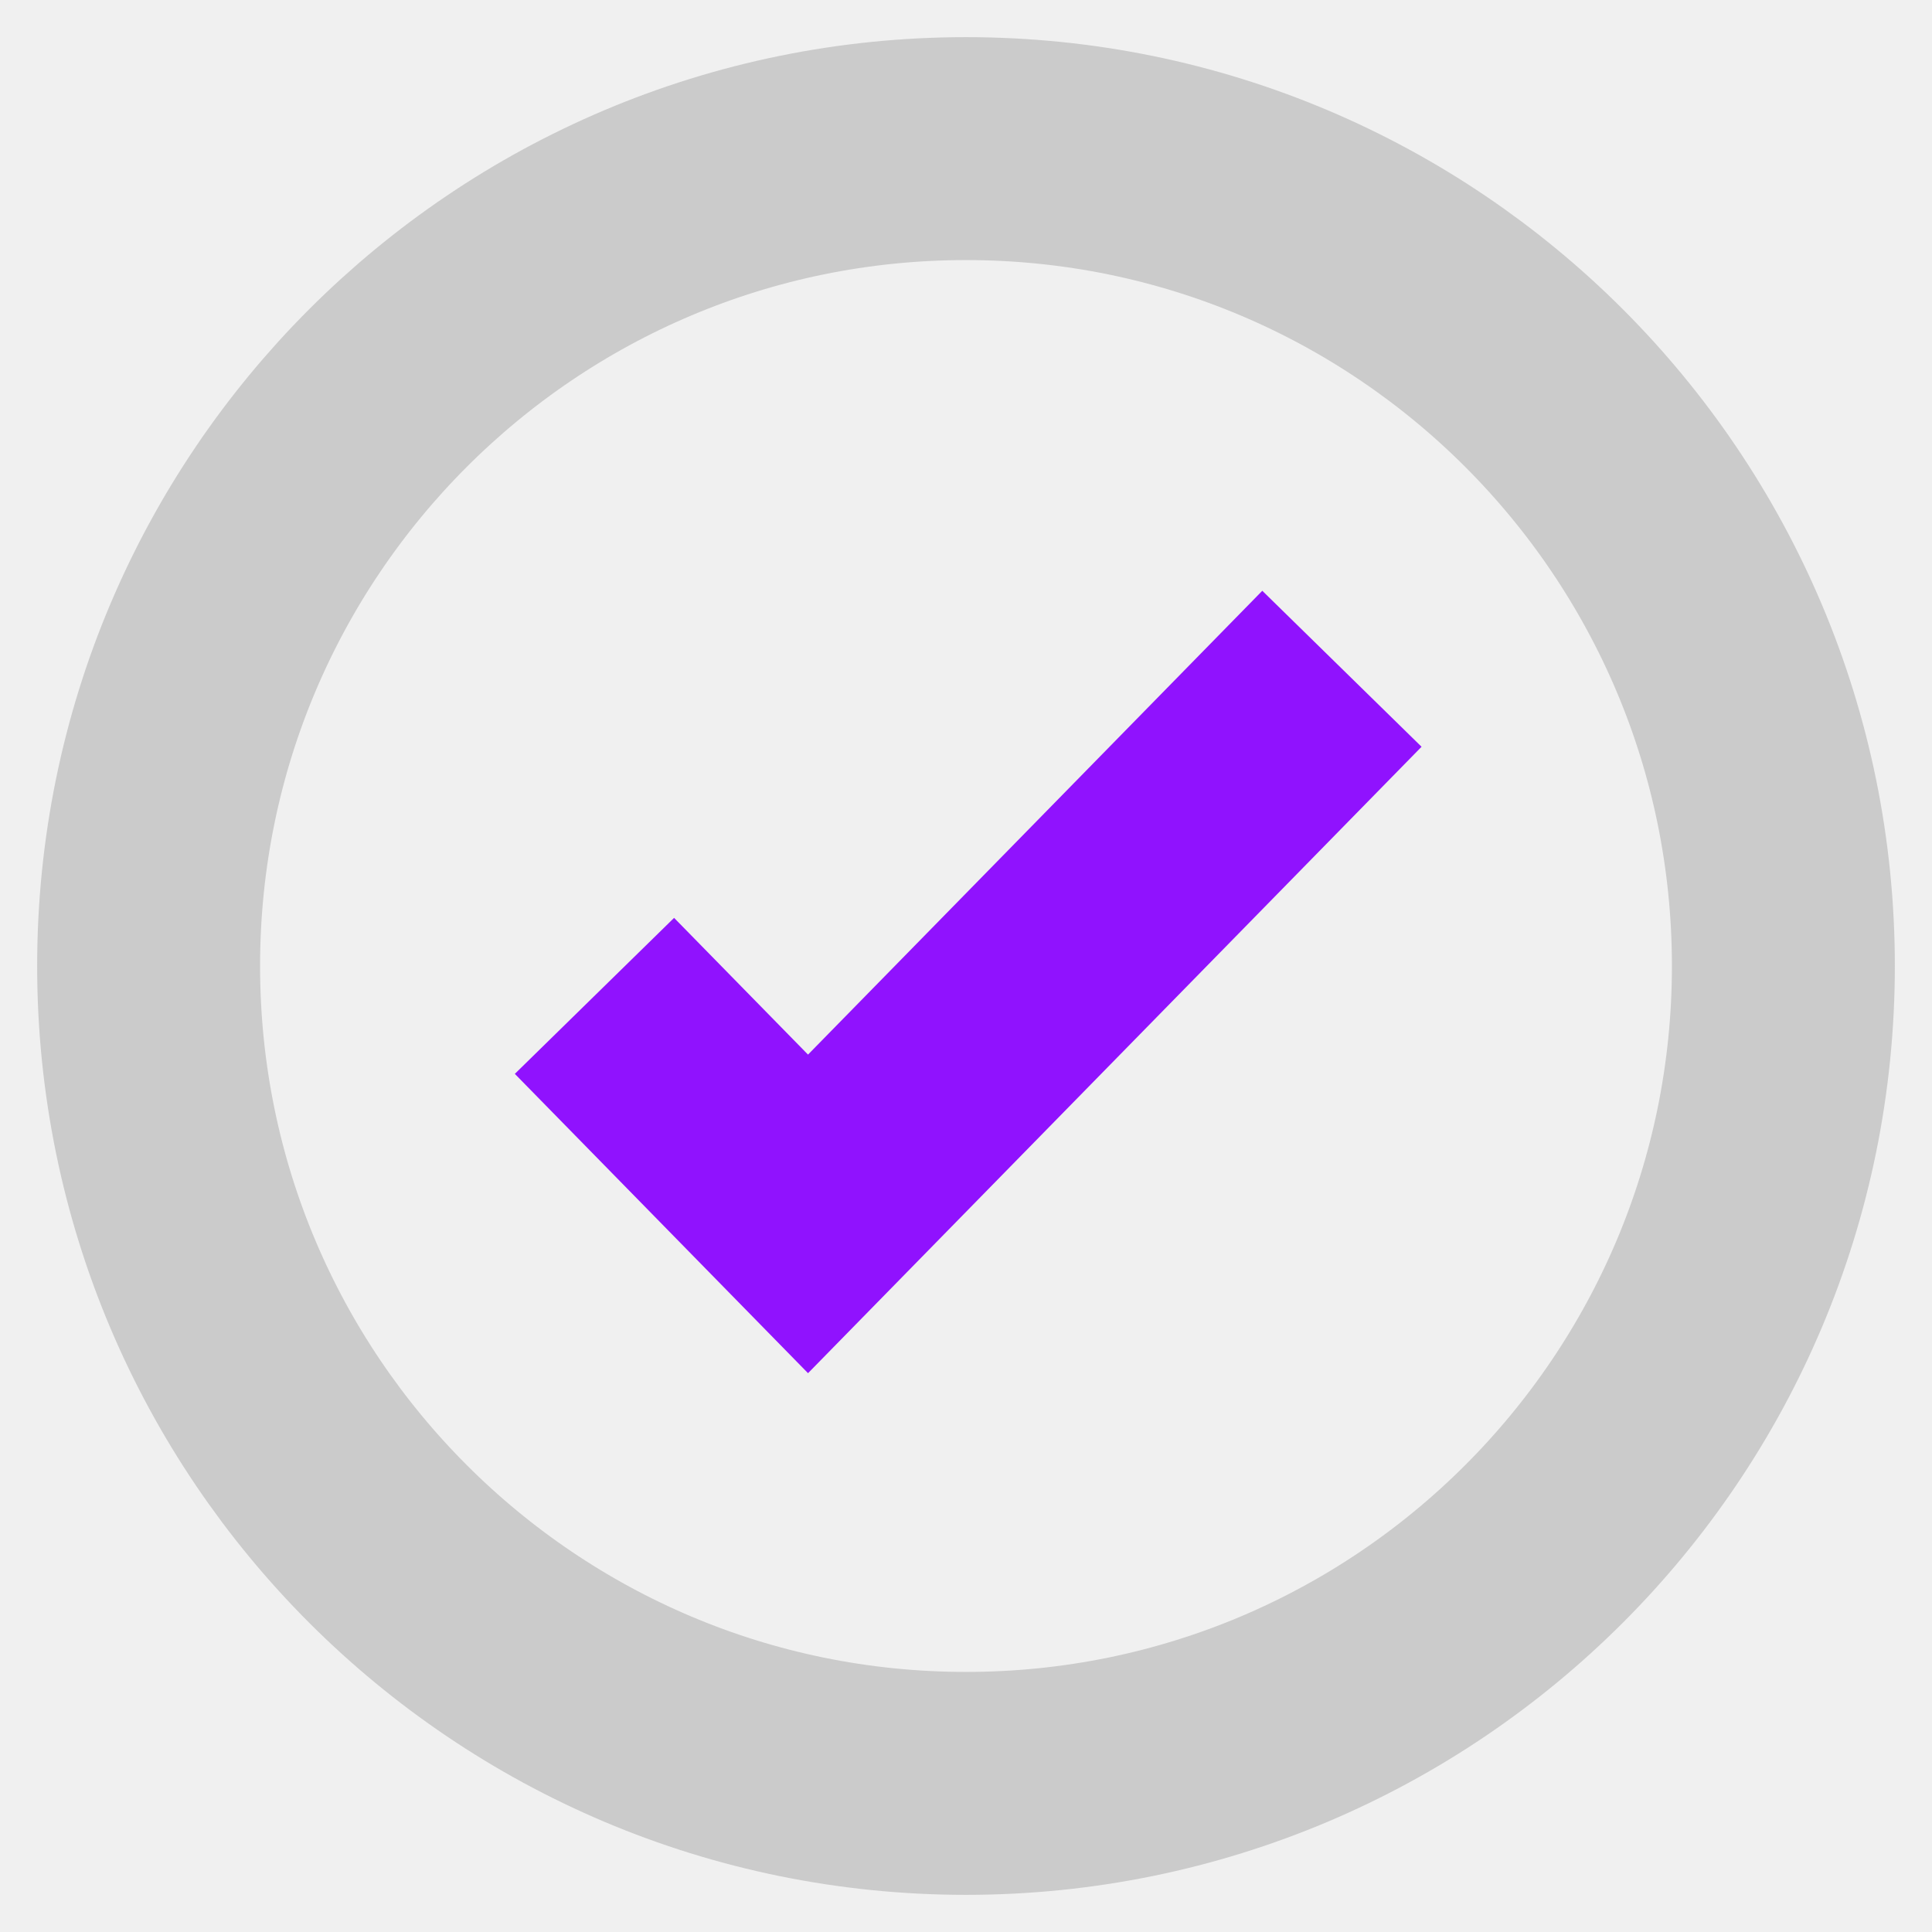
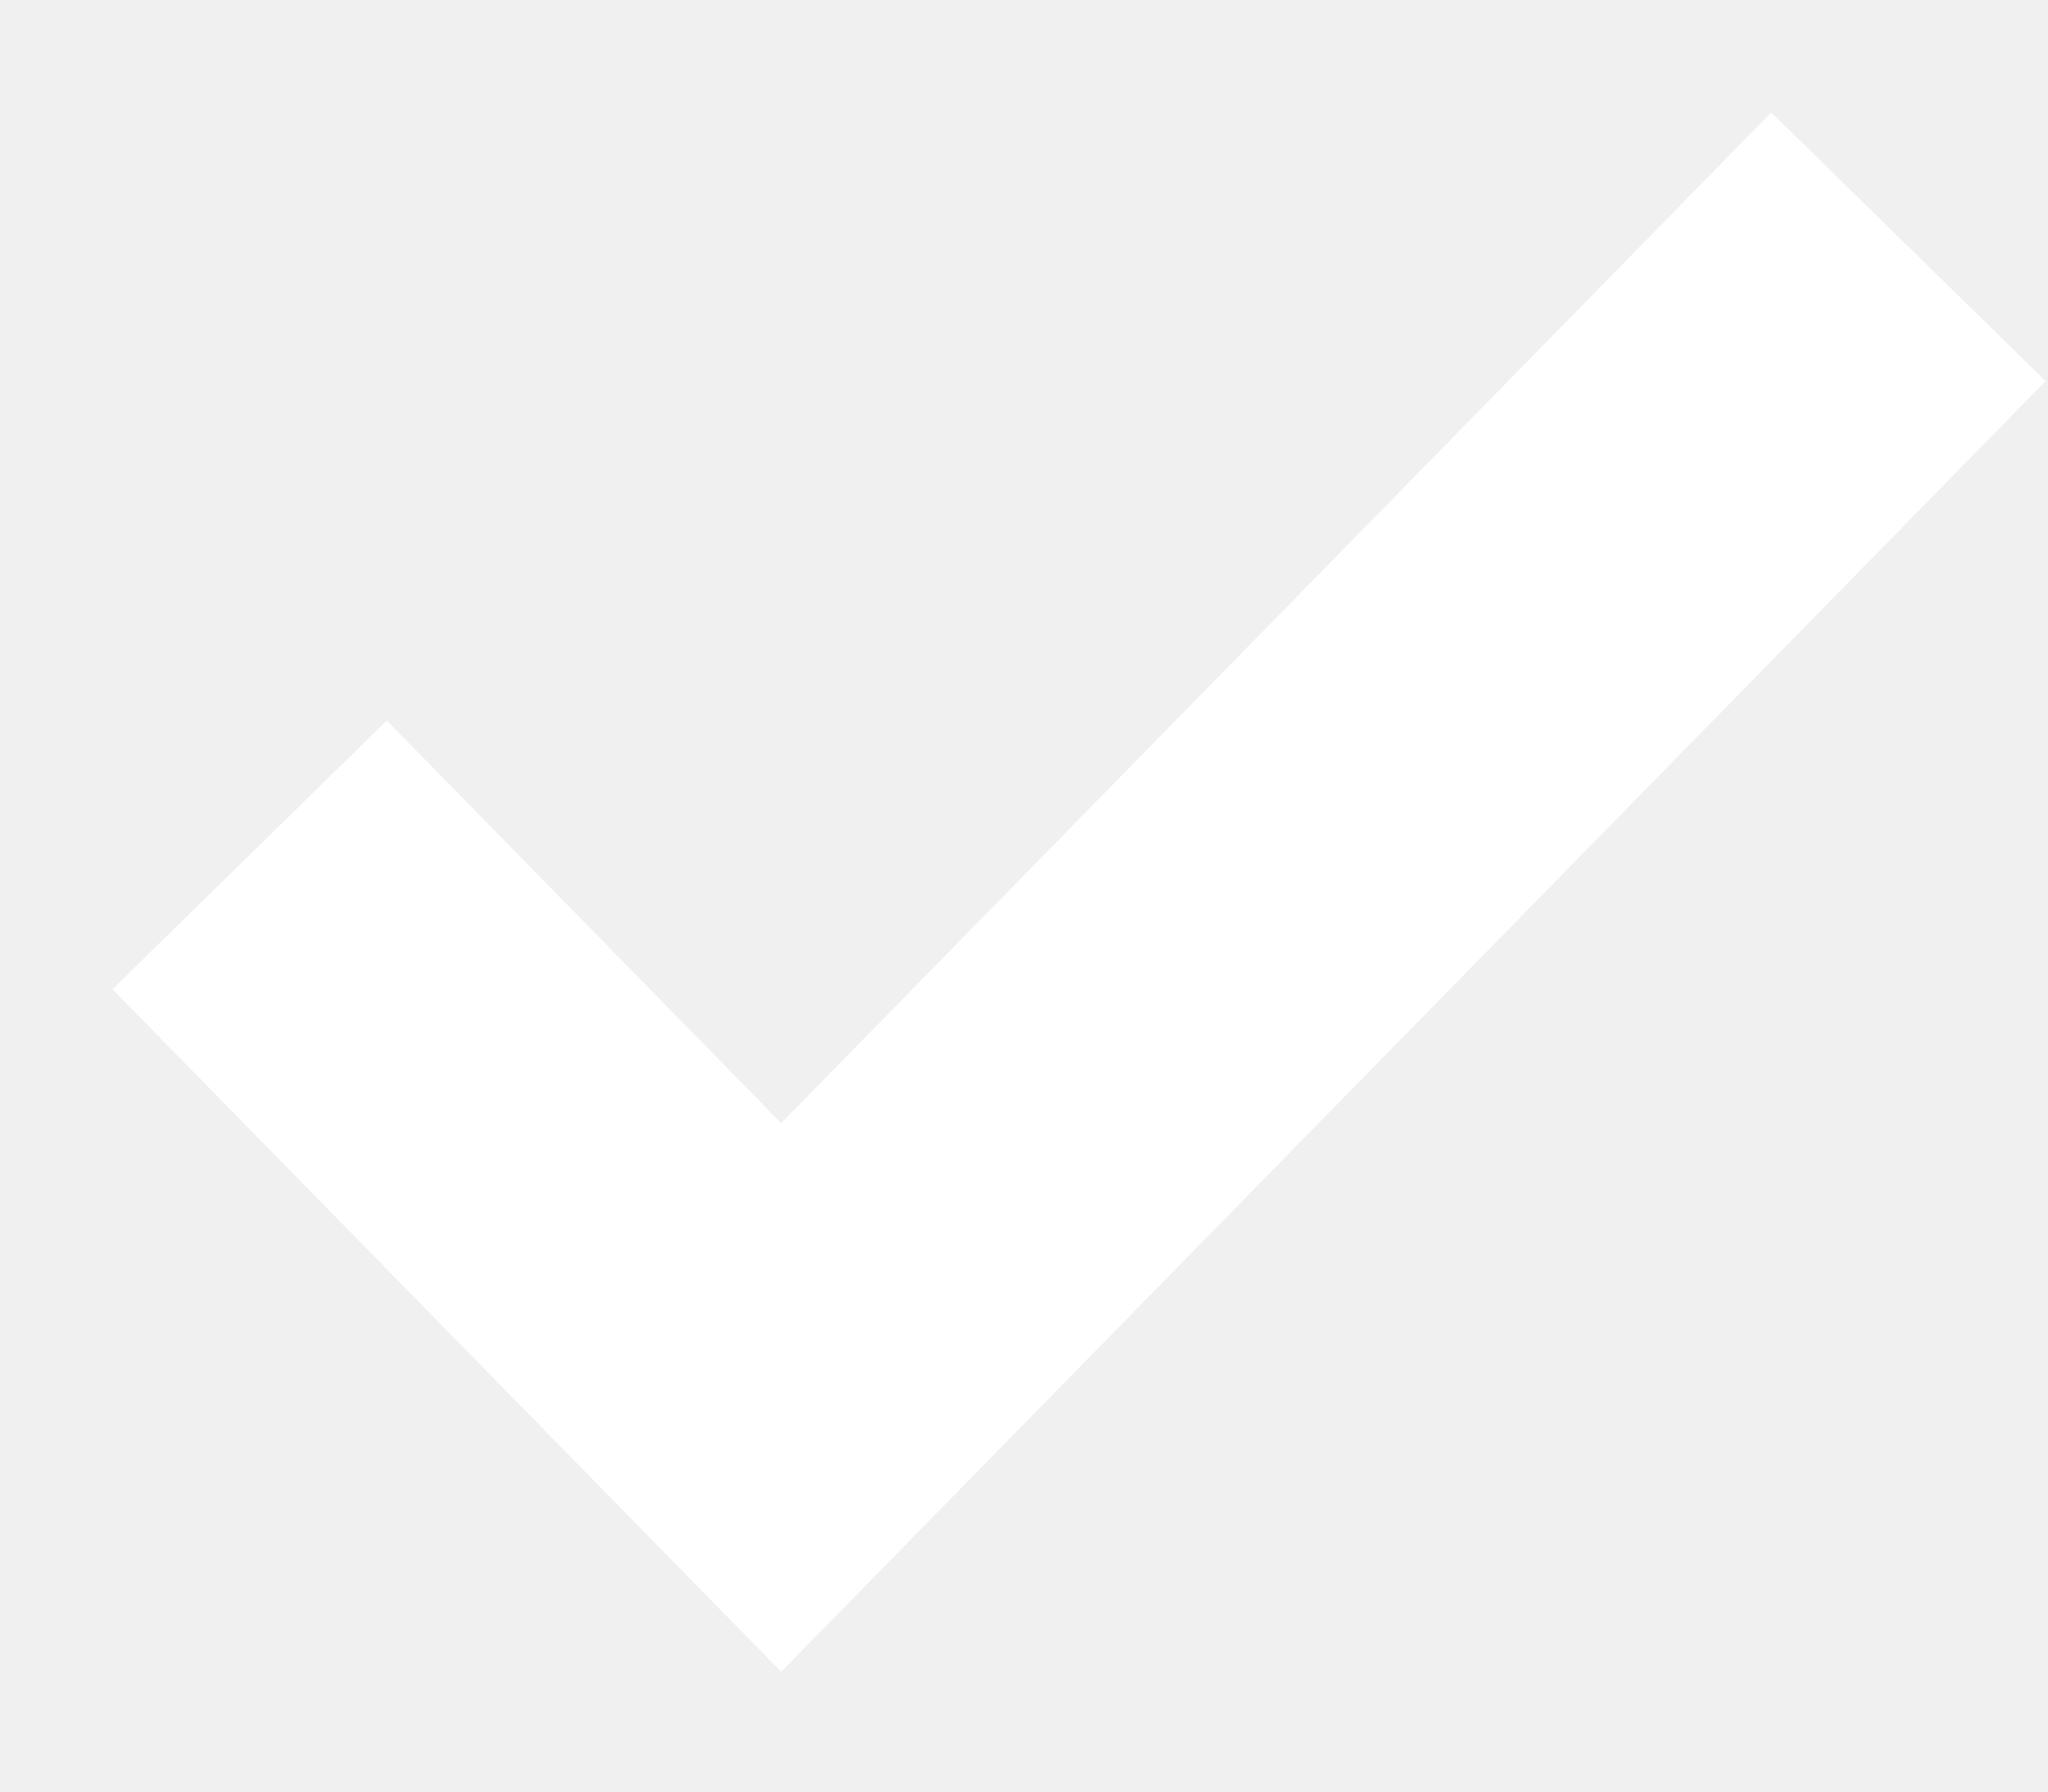
- <svg xmlns="http://www.w3.org/2000/svg" width="26px" height="26px" viewBox="0 0 26 26" version="1.1">
+ <svg xmlns="http://www.w3.org/2000/svg" width="16px" height="14px" viewBox="0 0 16 14" version="1.1">
  <defs />
-   <g id="Page-1" stroke="none" stroke-width="1" fill="none" fill-rule="evenodd">
-     <g id="Group" transform="translate(2, 2)" stroke-width="3">
-       <polyline id="icon-check" stroke="#9012FE" points="6 11.402 8.874 14.336 16.059 7" />
-       <circle id="Oval" stroke="#CBCBCB" cx="11" cy="11" r="11" />
+   <g id="Page-1" stroke="none" stroke-width="1" fill="none" fill-rule="evenodd" stroke-linecap="square">
+     <g id="cto-security-checklist-mobile-menu" transform="translate(-274, -461)" stroke-width="3" stroke="#FFFFFF">
+       <polyline id="icon-check" points="277 468.752 280.103 471.92 287.86 464" />
    </g>
  </g>
</svg>
